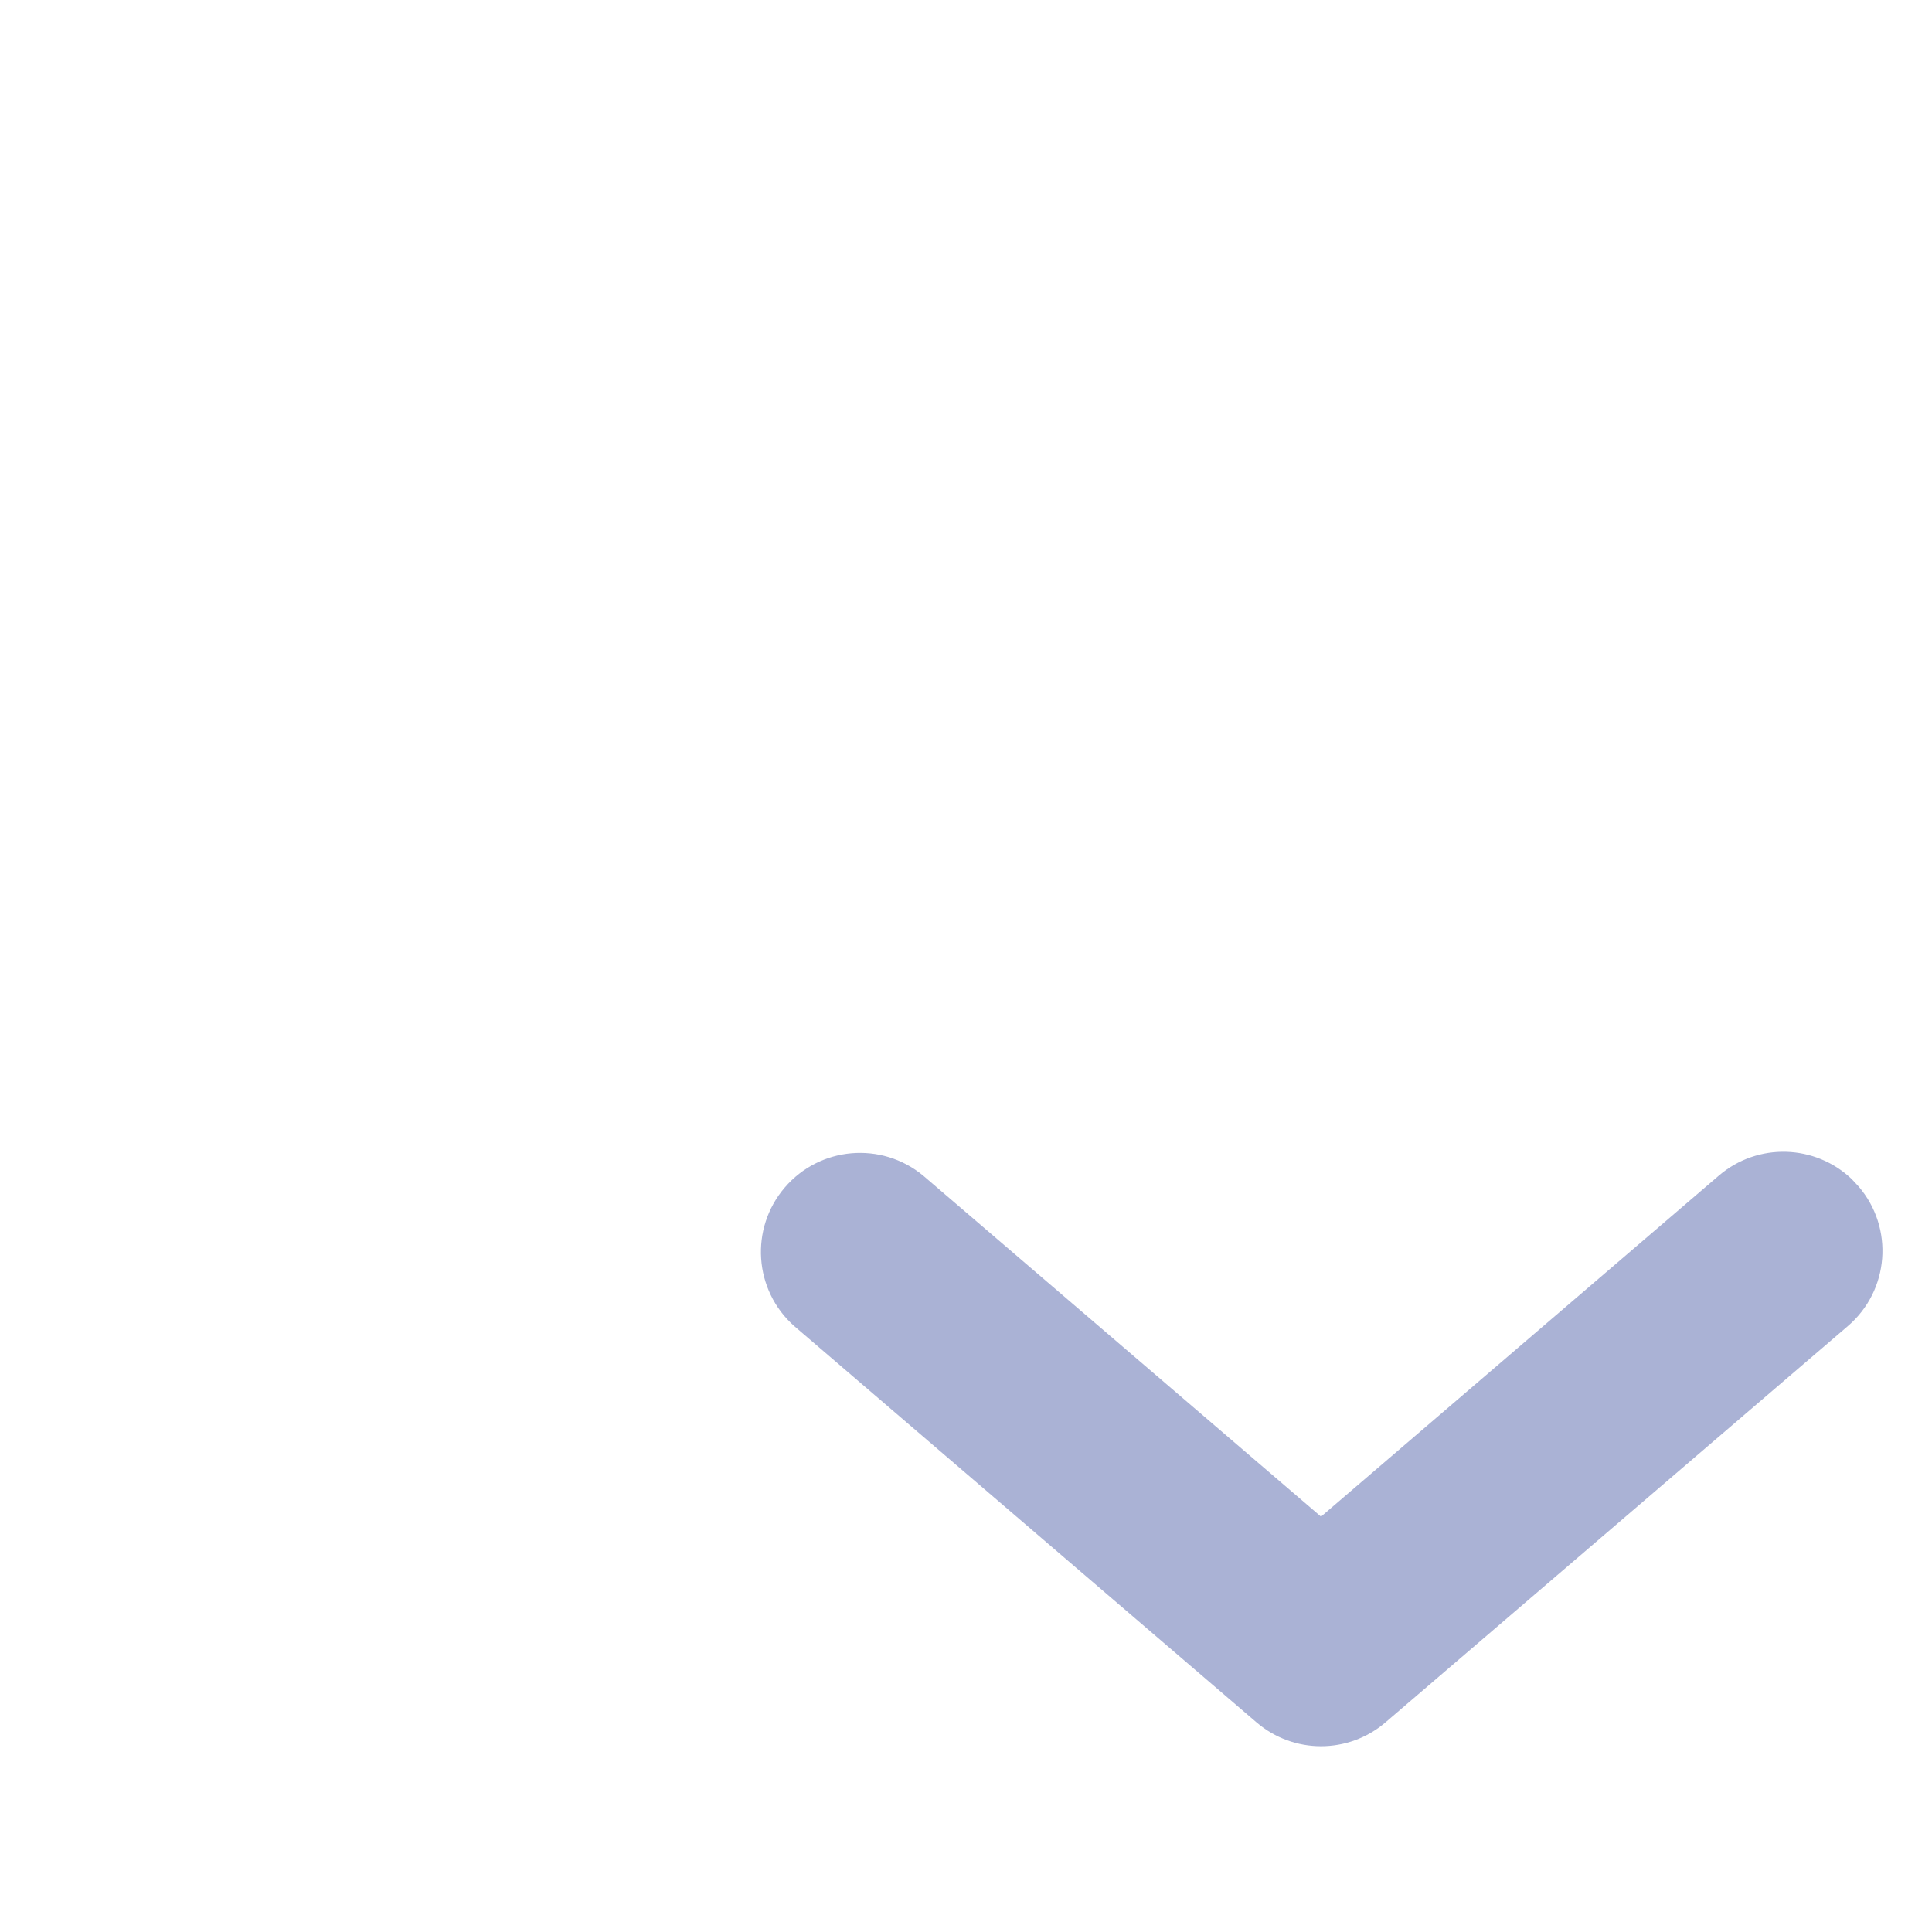
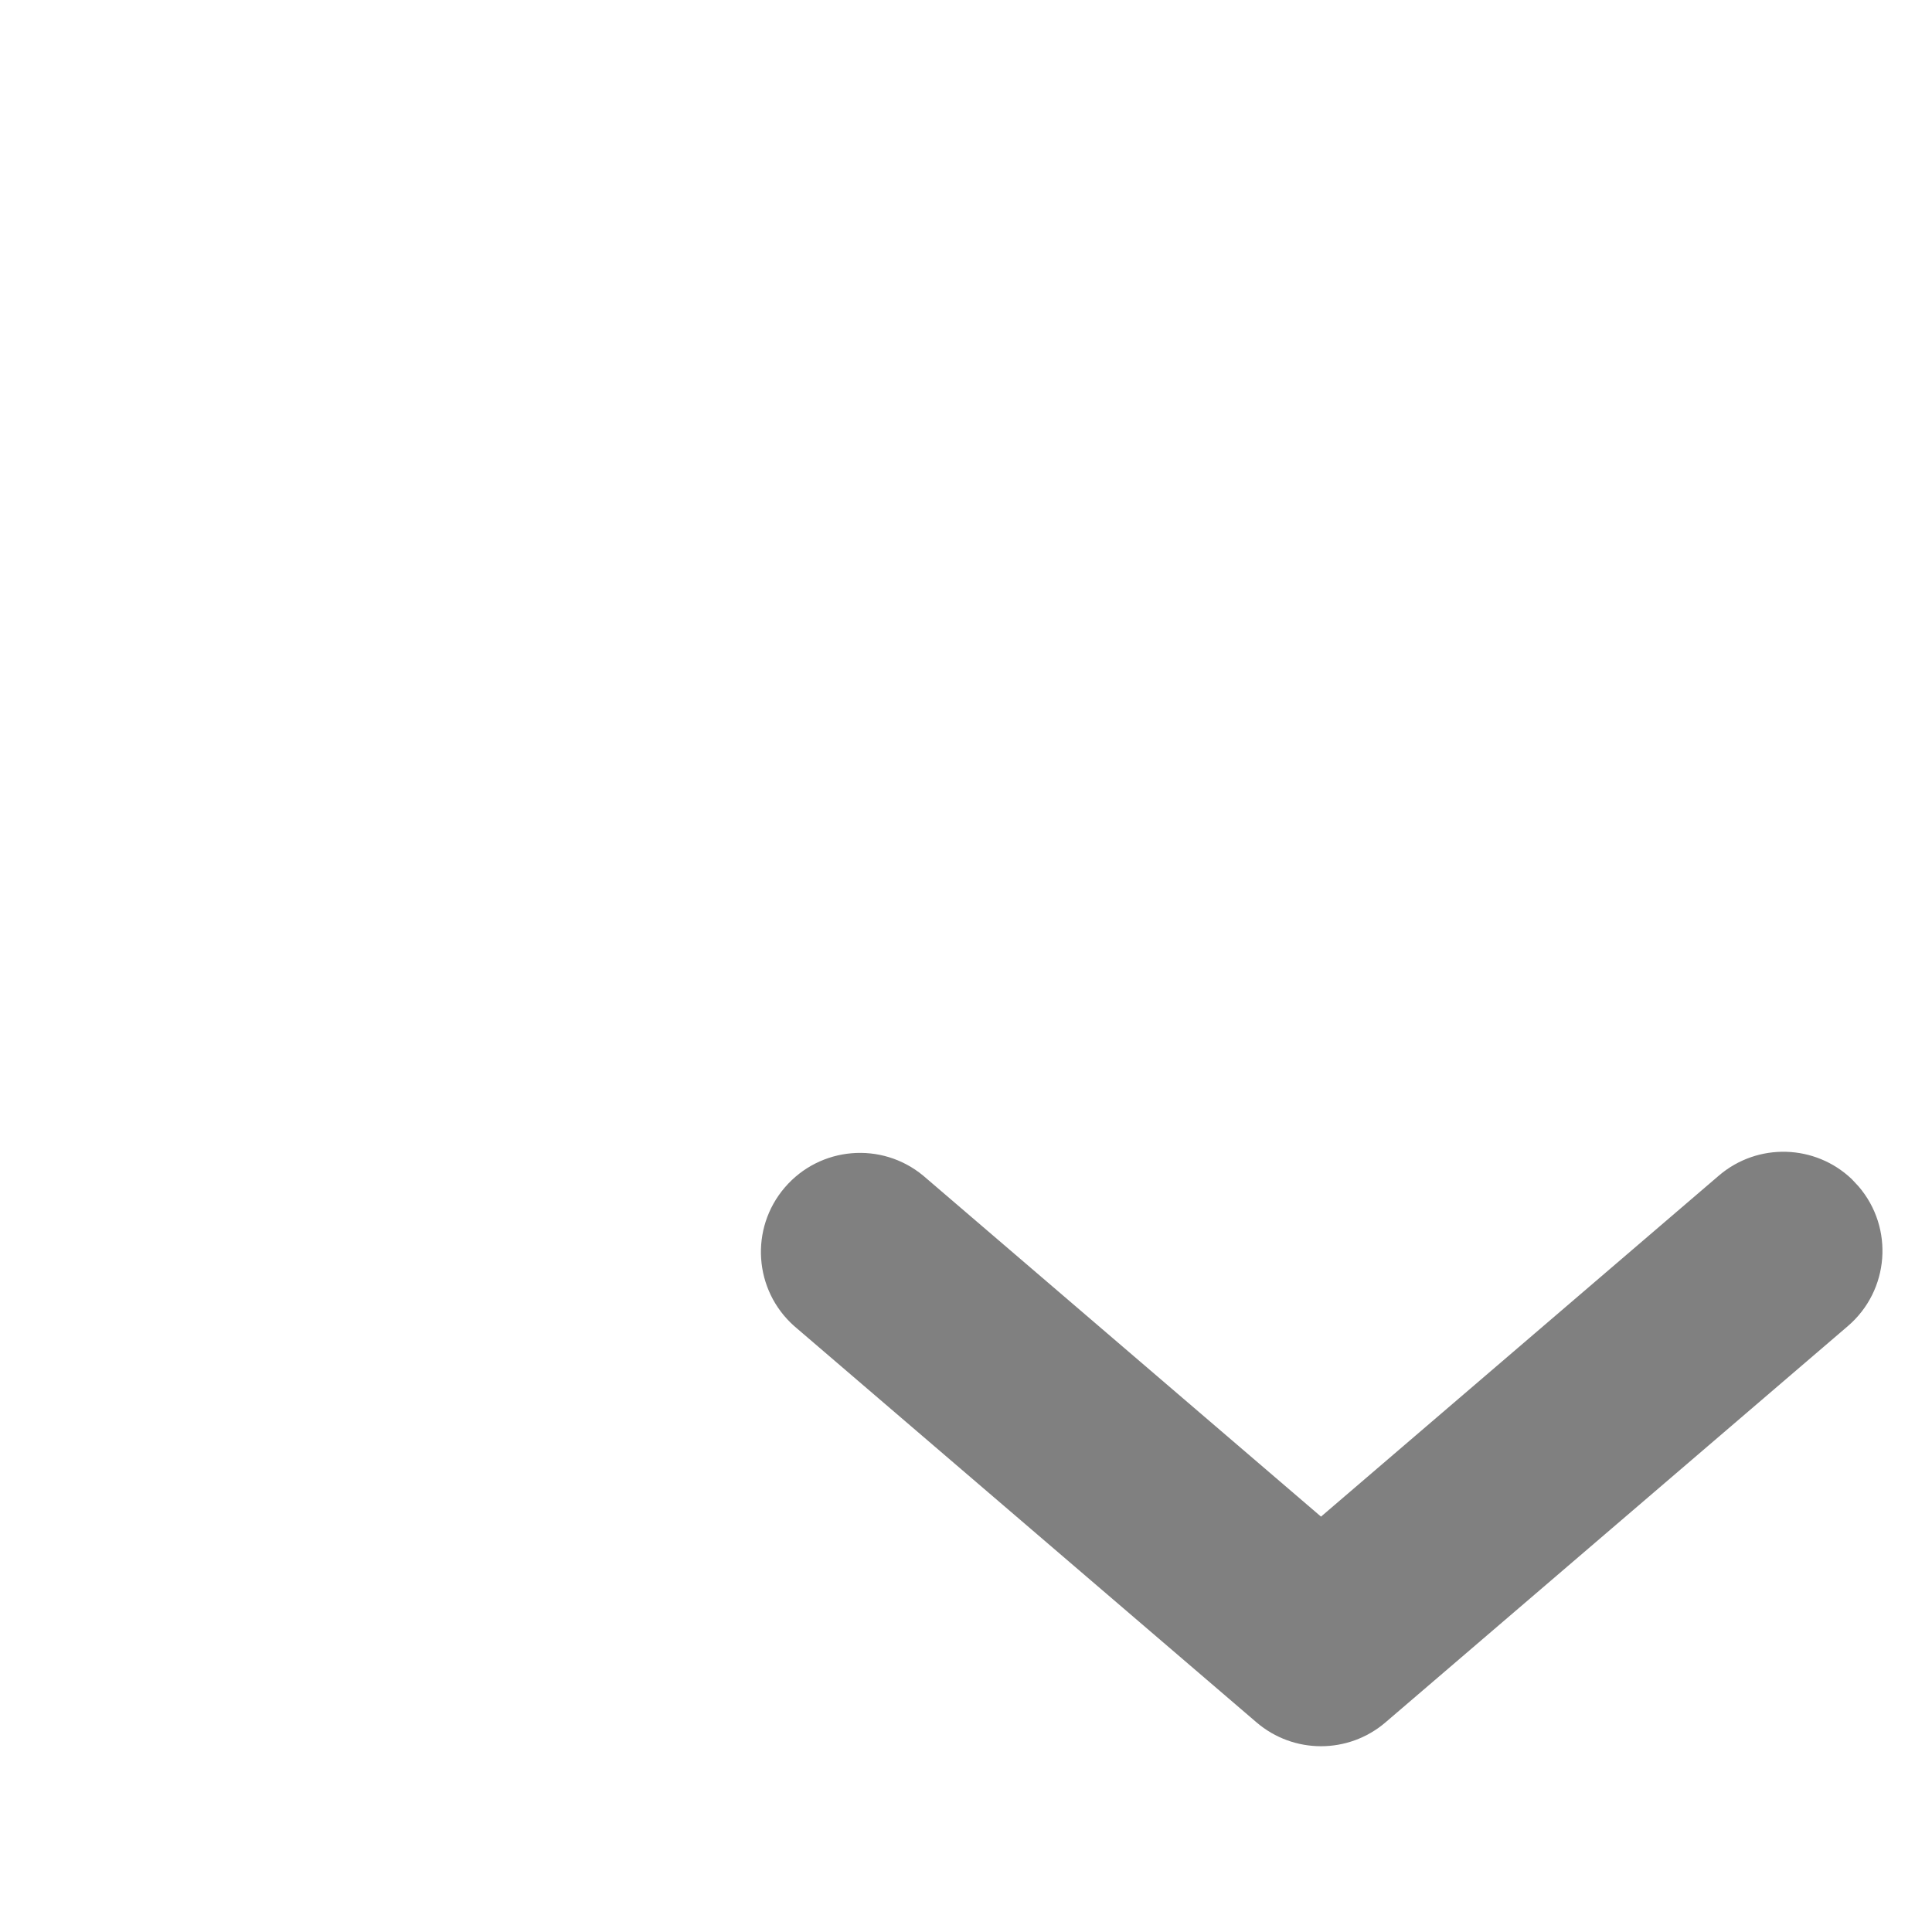
<svg xmlns="http://www.w3.org/2000/svg" width="24" height="24">
  <g transform="rotate(180) translate(-28, -30)" fill="none" fill-rule="evenodd">
    <path d="M0 0v24h24V0z" />
-     <path fill="#AAB2D5" d="M4.998 15.354c.452.43 1.165.457 1.65.042l4.942-4.236 4.942 4.236a1.231 1.231 0 001.602-1.869l-5.743-4.923a1.231 1.231 0 00-1.602 0l-5.744 4.923a1.23 1.23 0 00-.133 1.735l.086.092z" />
+     <path fill="#808080" d="M4.998 15.354c.452.43 1.165.457 1.65.042l4.942-4.236 4.942 4.236a1.231 1.231 0 001.602-1.869l-5.743-4.923a1.231 1.231 0 00-1.602 0l-5.744 4.923a1.23 1.23 0 00-.133 1.735l.086.092z" />
  </g>
</svg>
